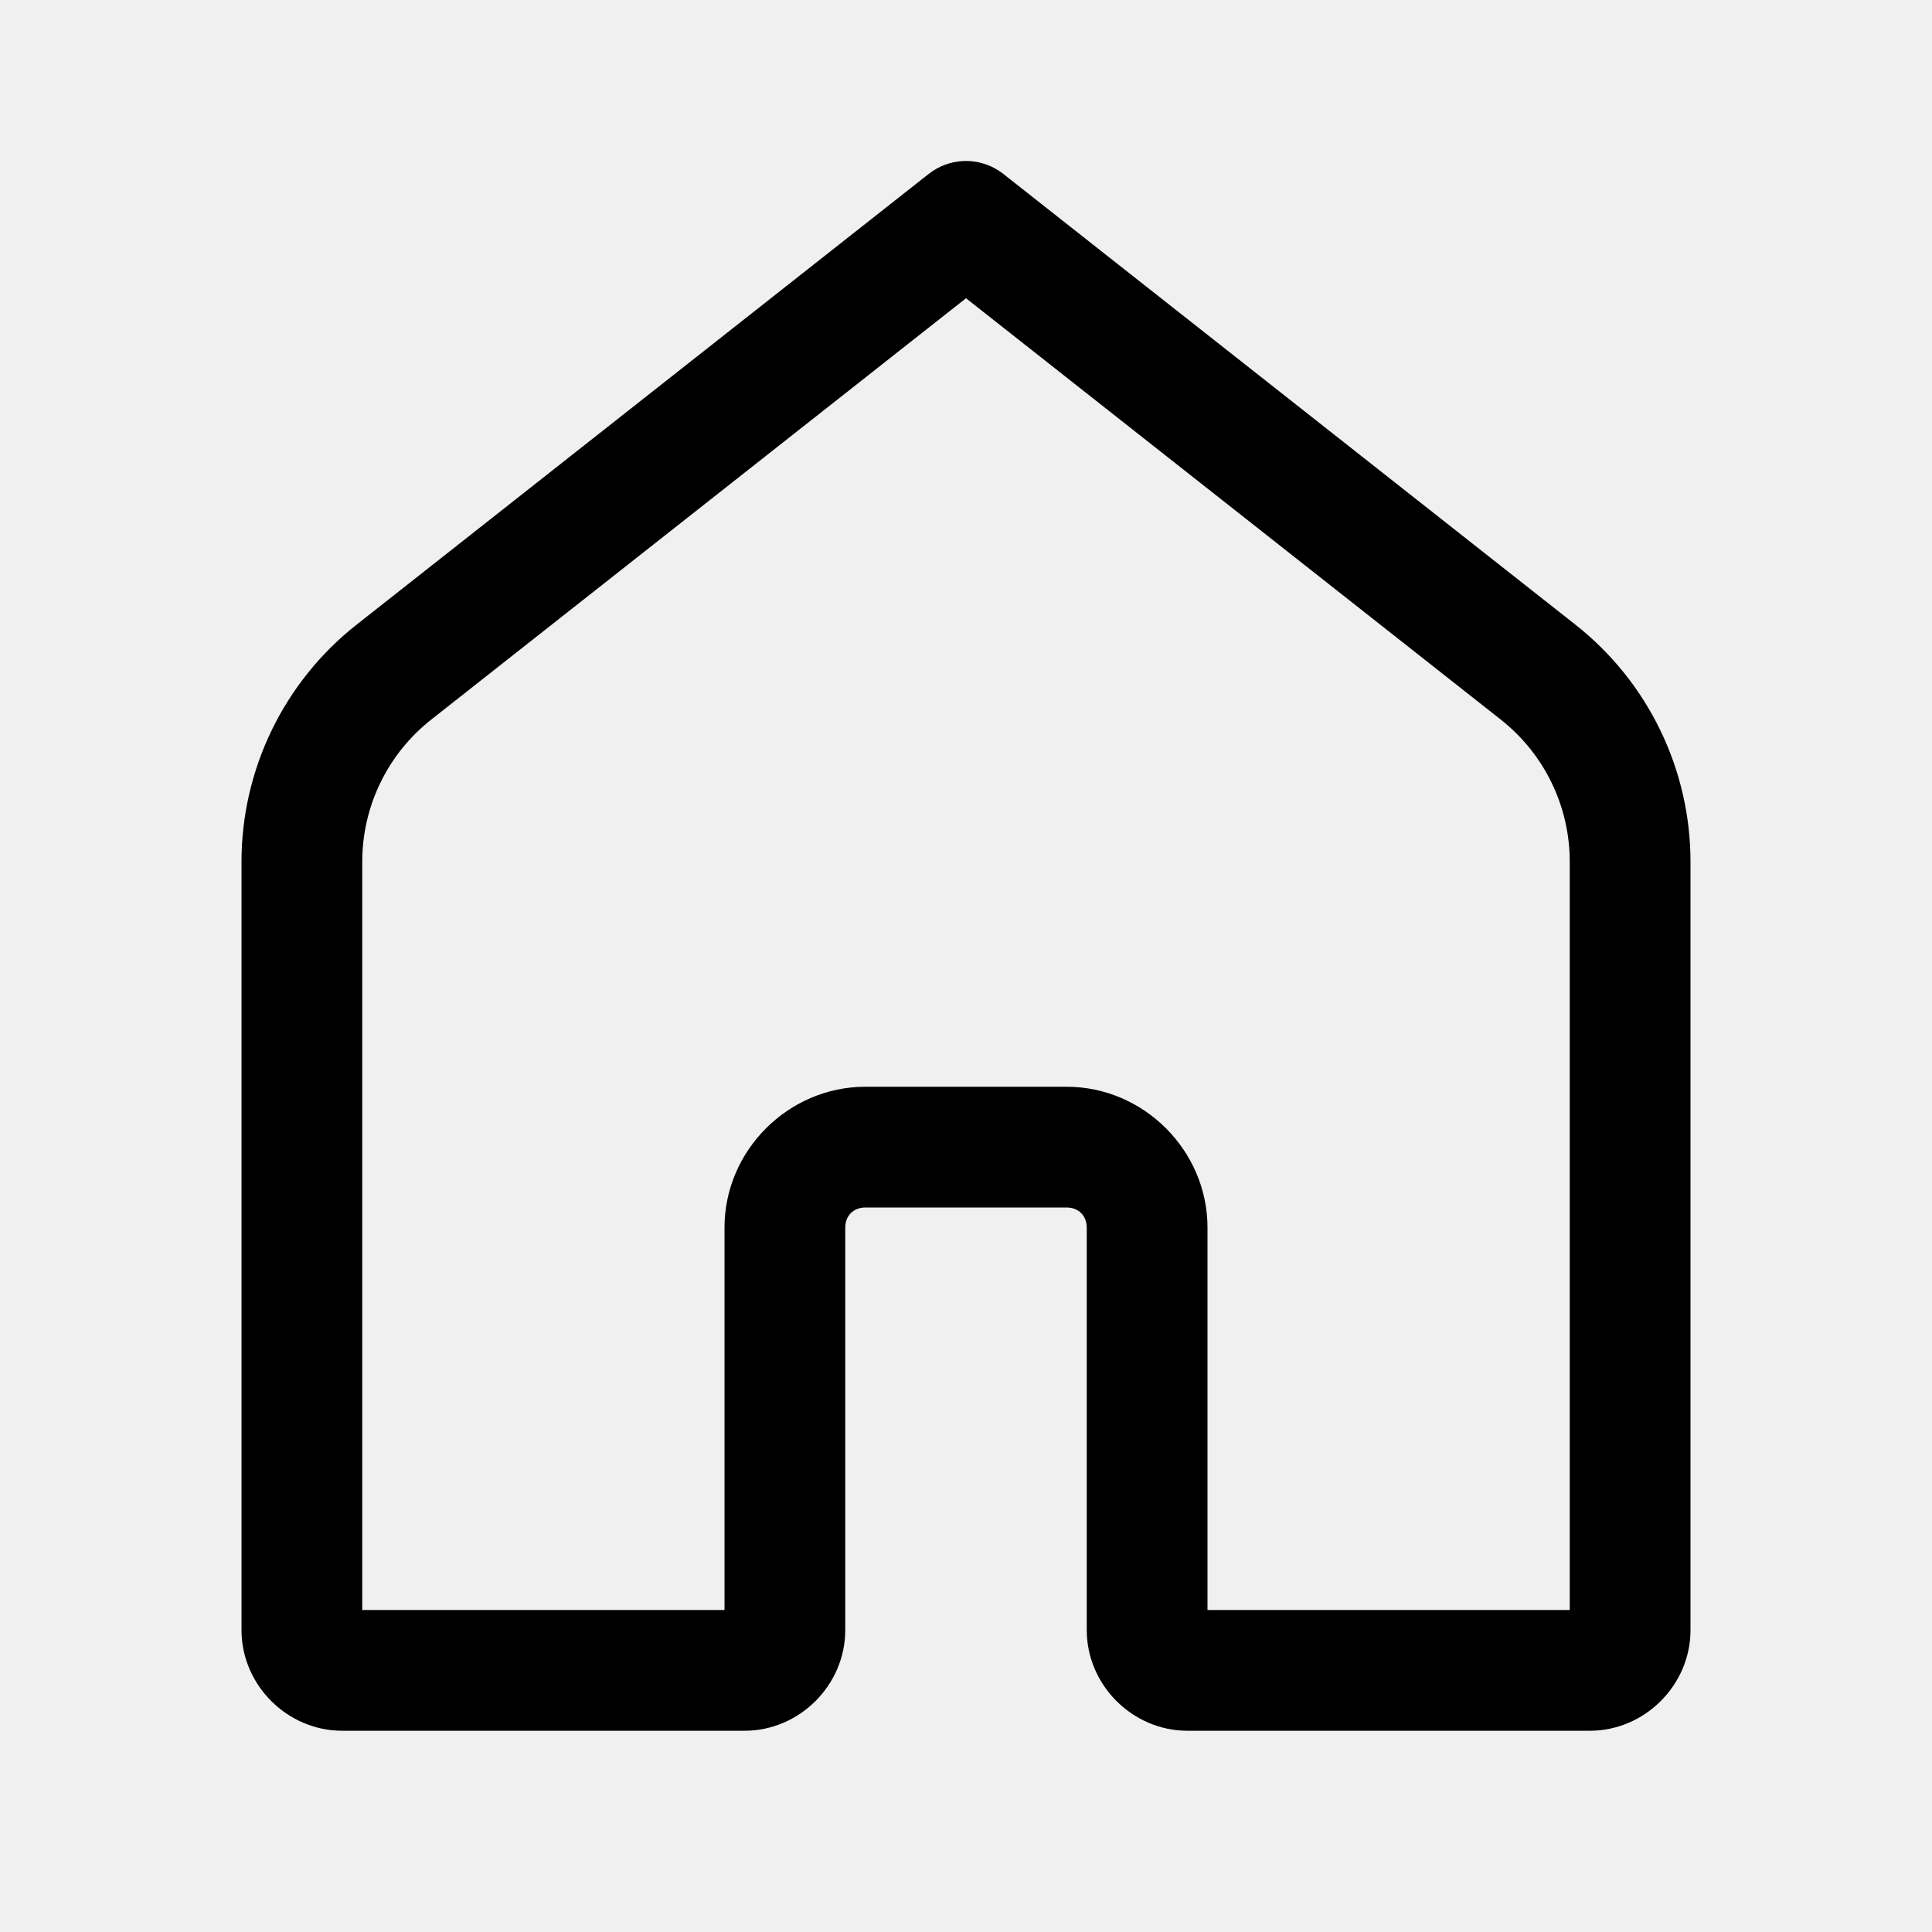
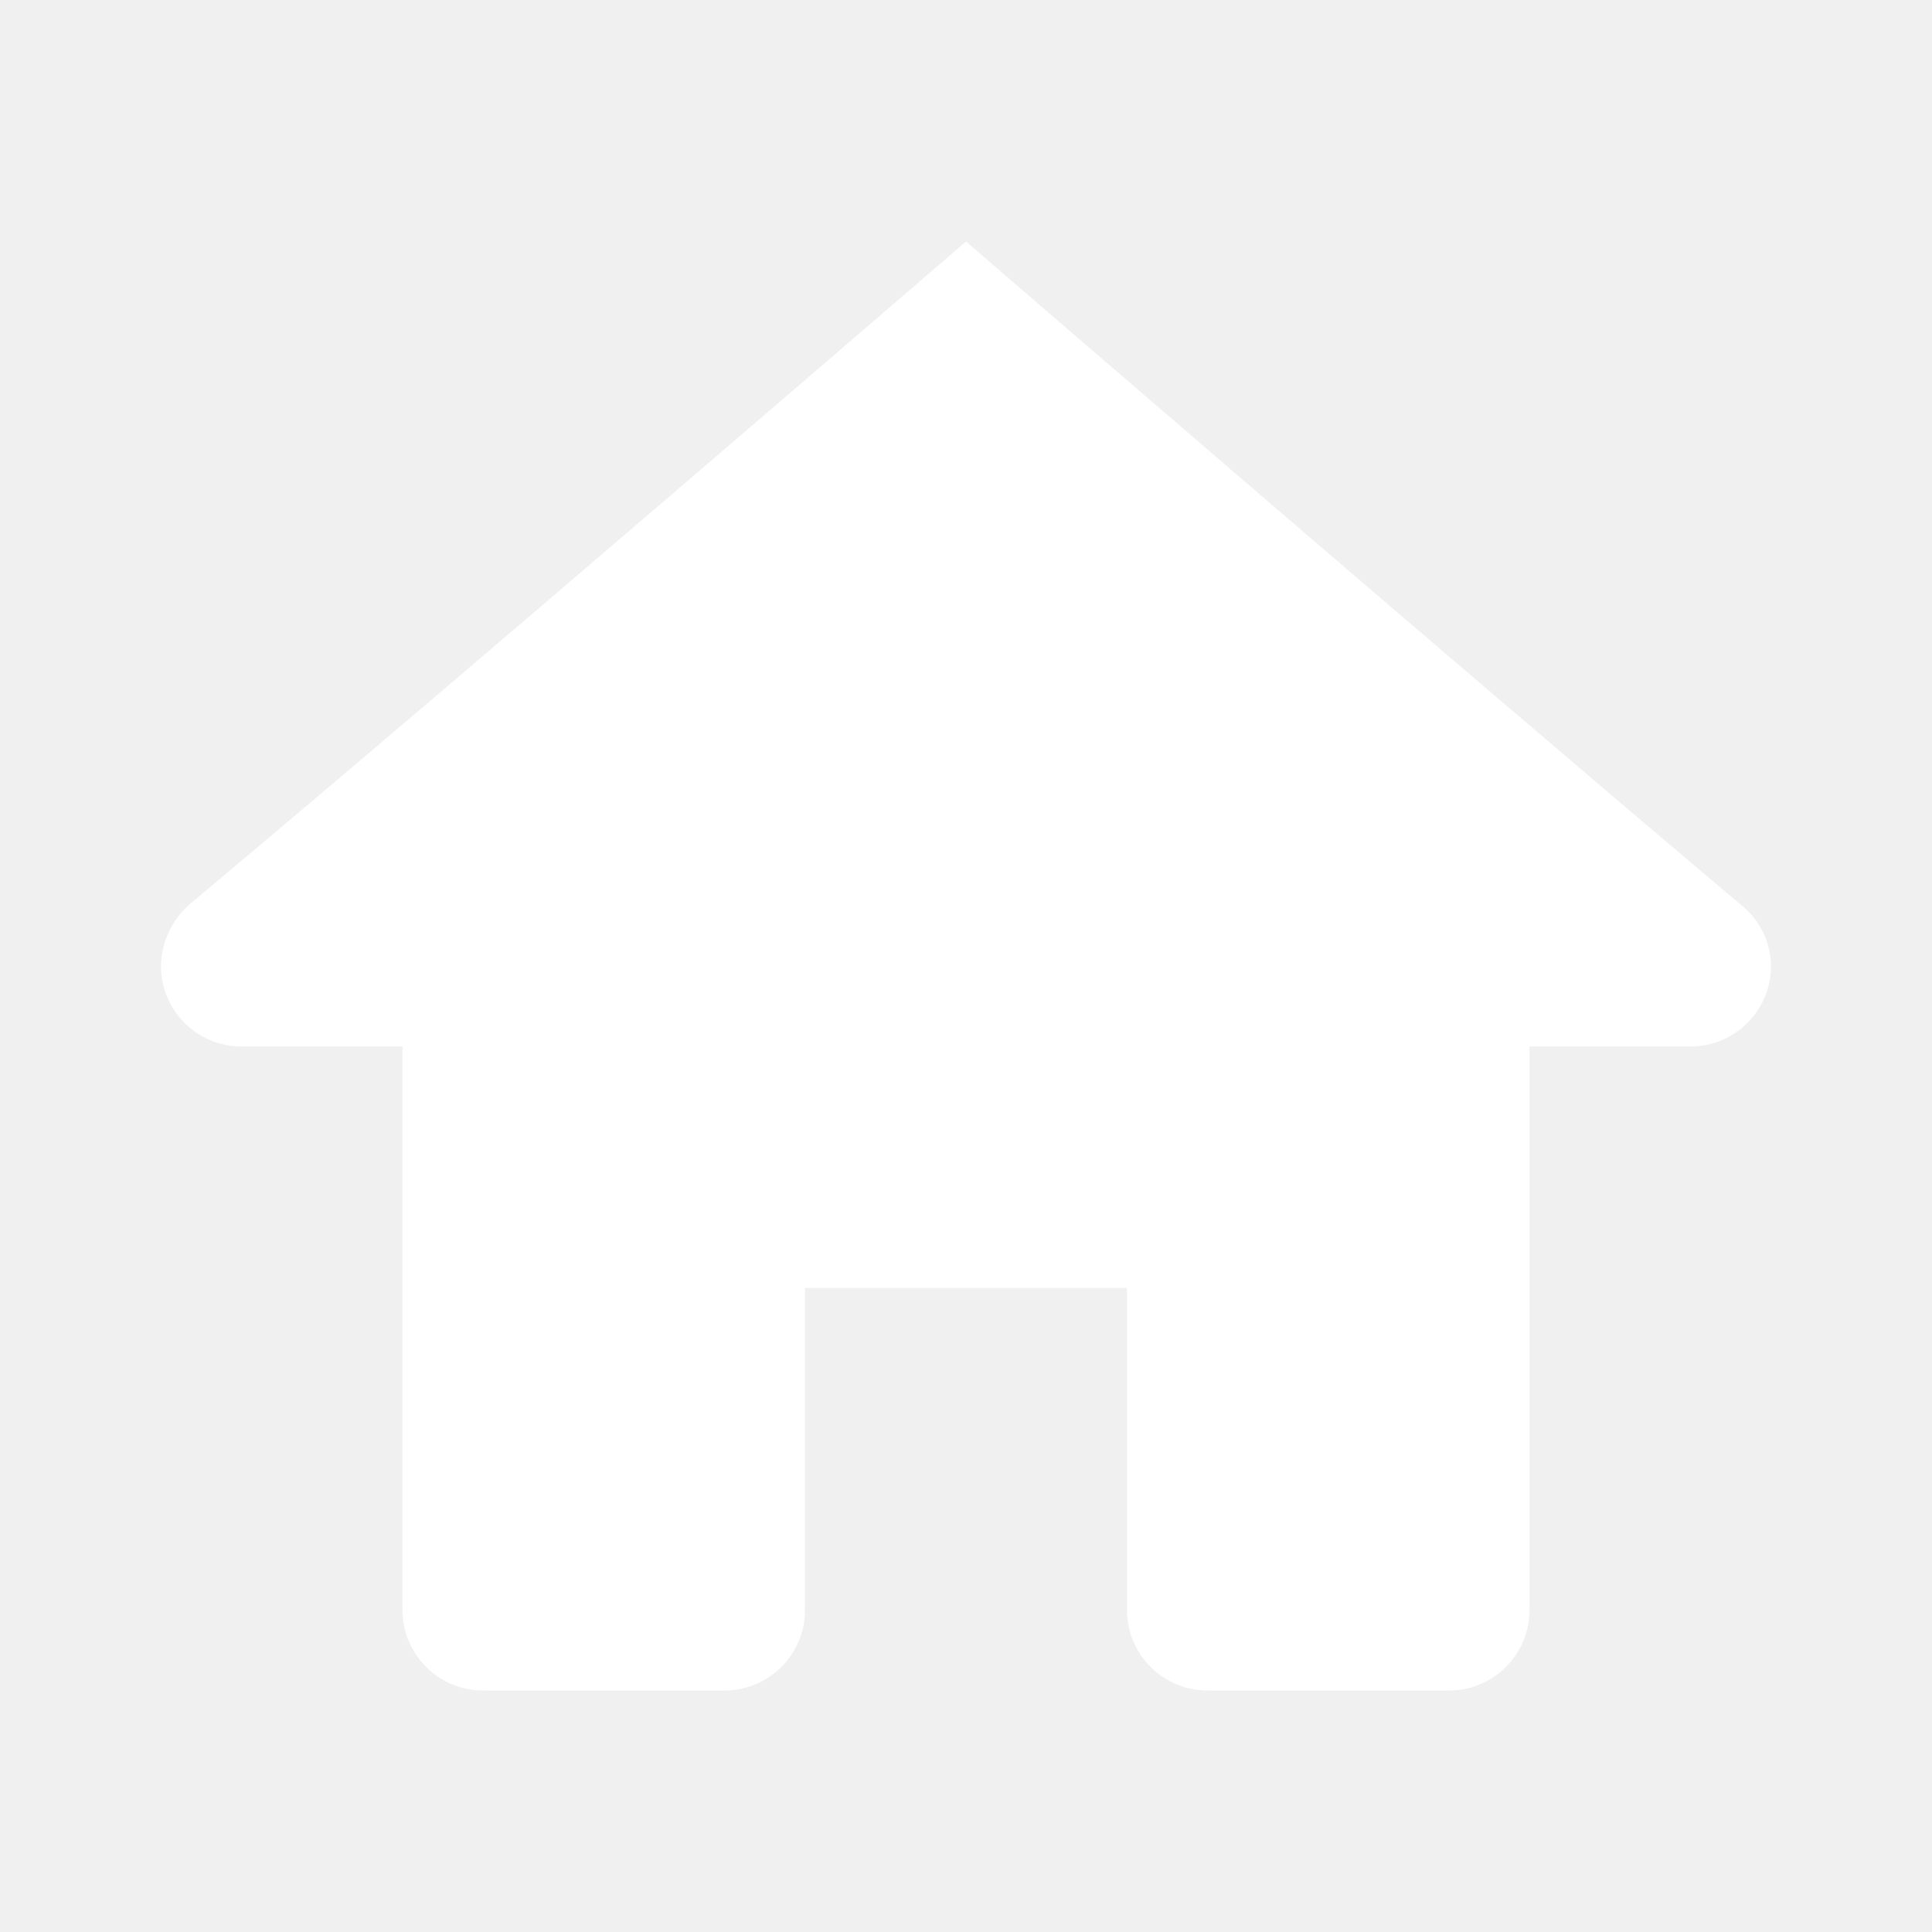
- <svg xmlns="http://www.w3.org/2000/svg" fill="#000000" viewBox="0 0 48 48" width="48px" height="48px">
-   <path d="M 23.951 4 A 1.5 1.5 0 0 0 23.072 4.322 L 8.859 15.52 C 7.055 16.941 6 19.114 6 21.41 L 6 40.5 C 6 41.864 7.136 43 8.5 43 L 18.5 43 C 19.864 43 21 41.864 21 40.5 L 21 30.5 C 21 30.205 21.205 30 21.5 30 L 26.5 30 C 26.795 30 27 30.205 27 30.5 L 27 40.5 C 27 41.864 28.136 43 29.5 43 L 39.5 43 C 40.864 43 42 41.864 42 40.5 L 42 21.41 C 42 19.114 40.945 16.941 39.141 15.52 L 24.928 4.322 A 1.5 1.5 0 0 0 23.951 4 z M 24 7.41 L 37.285 17.877 C 38.369 18.731 39 20.031 39 21.41 L 39 40 L 30 40 L 30 30.5 C 30 28.585 28.415 27 26.5 27 L 21.5 27 C 19.585 27 18 28.585 18 30.5 L 18 40 L 9 40 L 9 21.41 C 9 20.031 9.631 18.731 10.715 17.877 L 24 7.41 z" />
+ <svg xmlns="http://www.w3.org/2000/svg" baseProfile="tiny" version="1.2" viewBox="0 0 24 24" xml:space="preserve">
+   <path d="M12 3s-6.186 5.34-9.643 8.232A1.041 1.041 0 0 0 2 12a1 1 0 0 0 1 1h2v7a1 1 0 0 0 1 1h3a1 1 0 0 0 1-1v-4h4v4a1 1 0 0 0 1 1h3a1 1 0 0 0 1-1v-7h2a1 1 0 0 0 1-1 .98.98 0 0 0-.383-.768C18.184 8.34 12 3 12 3z" fill="#ffffff" class="fill-000000" />
</svg>
